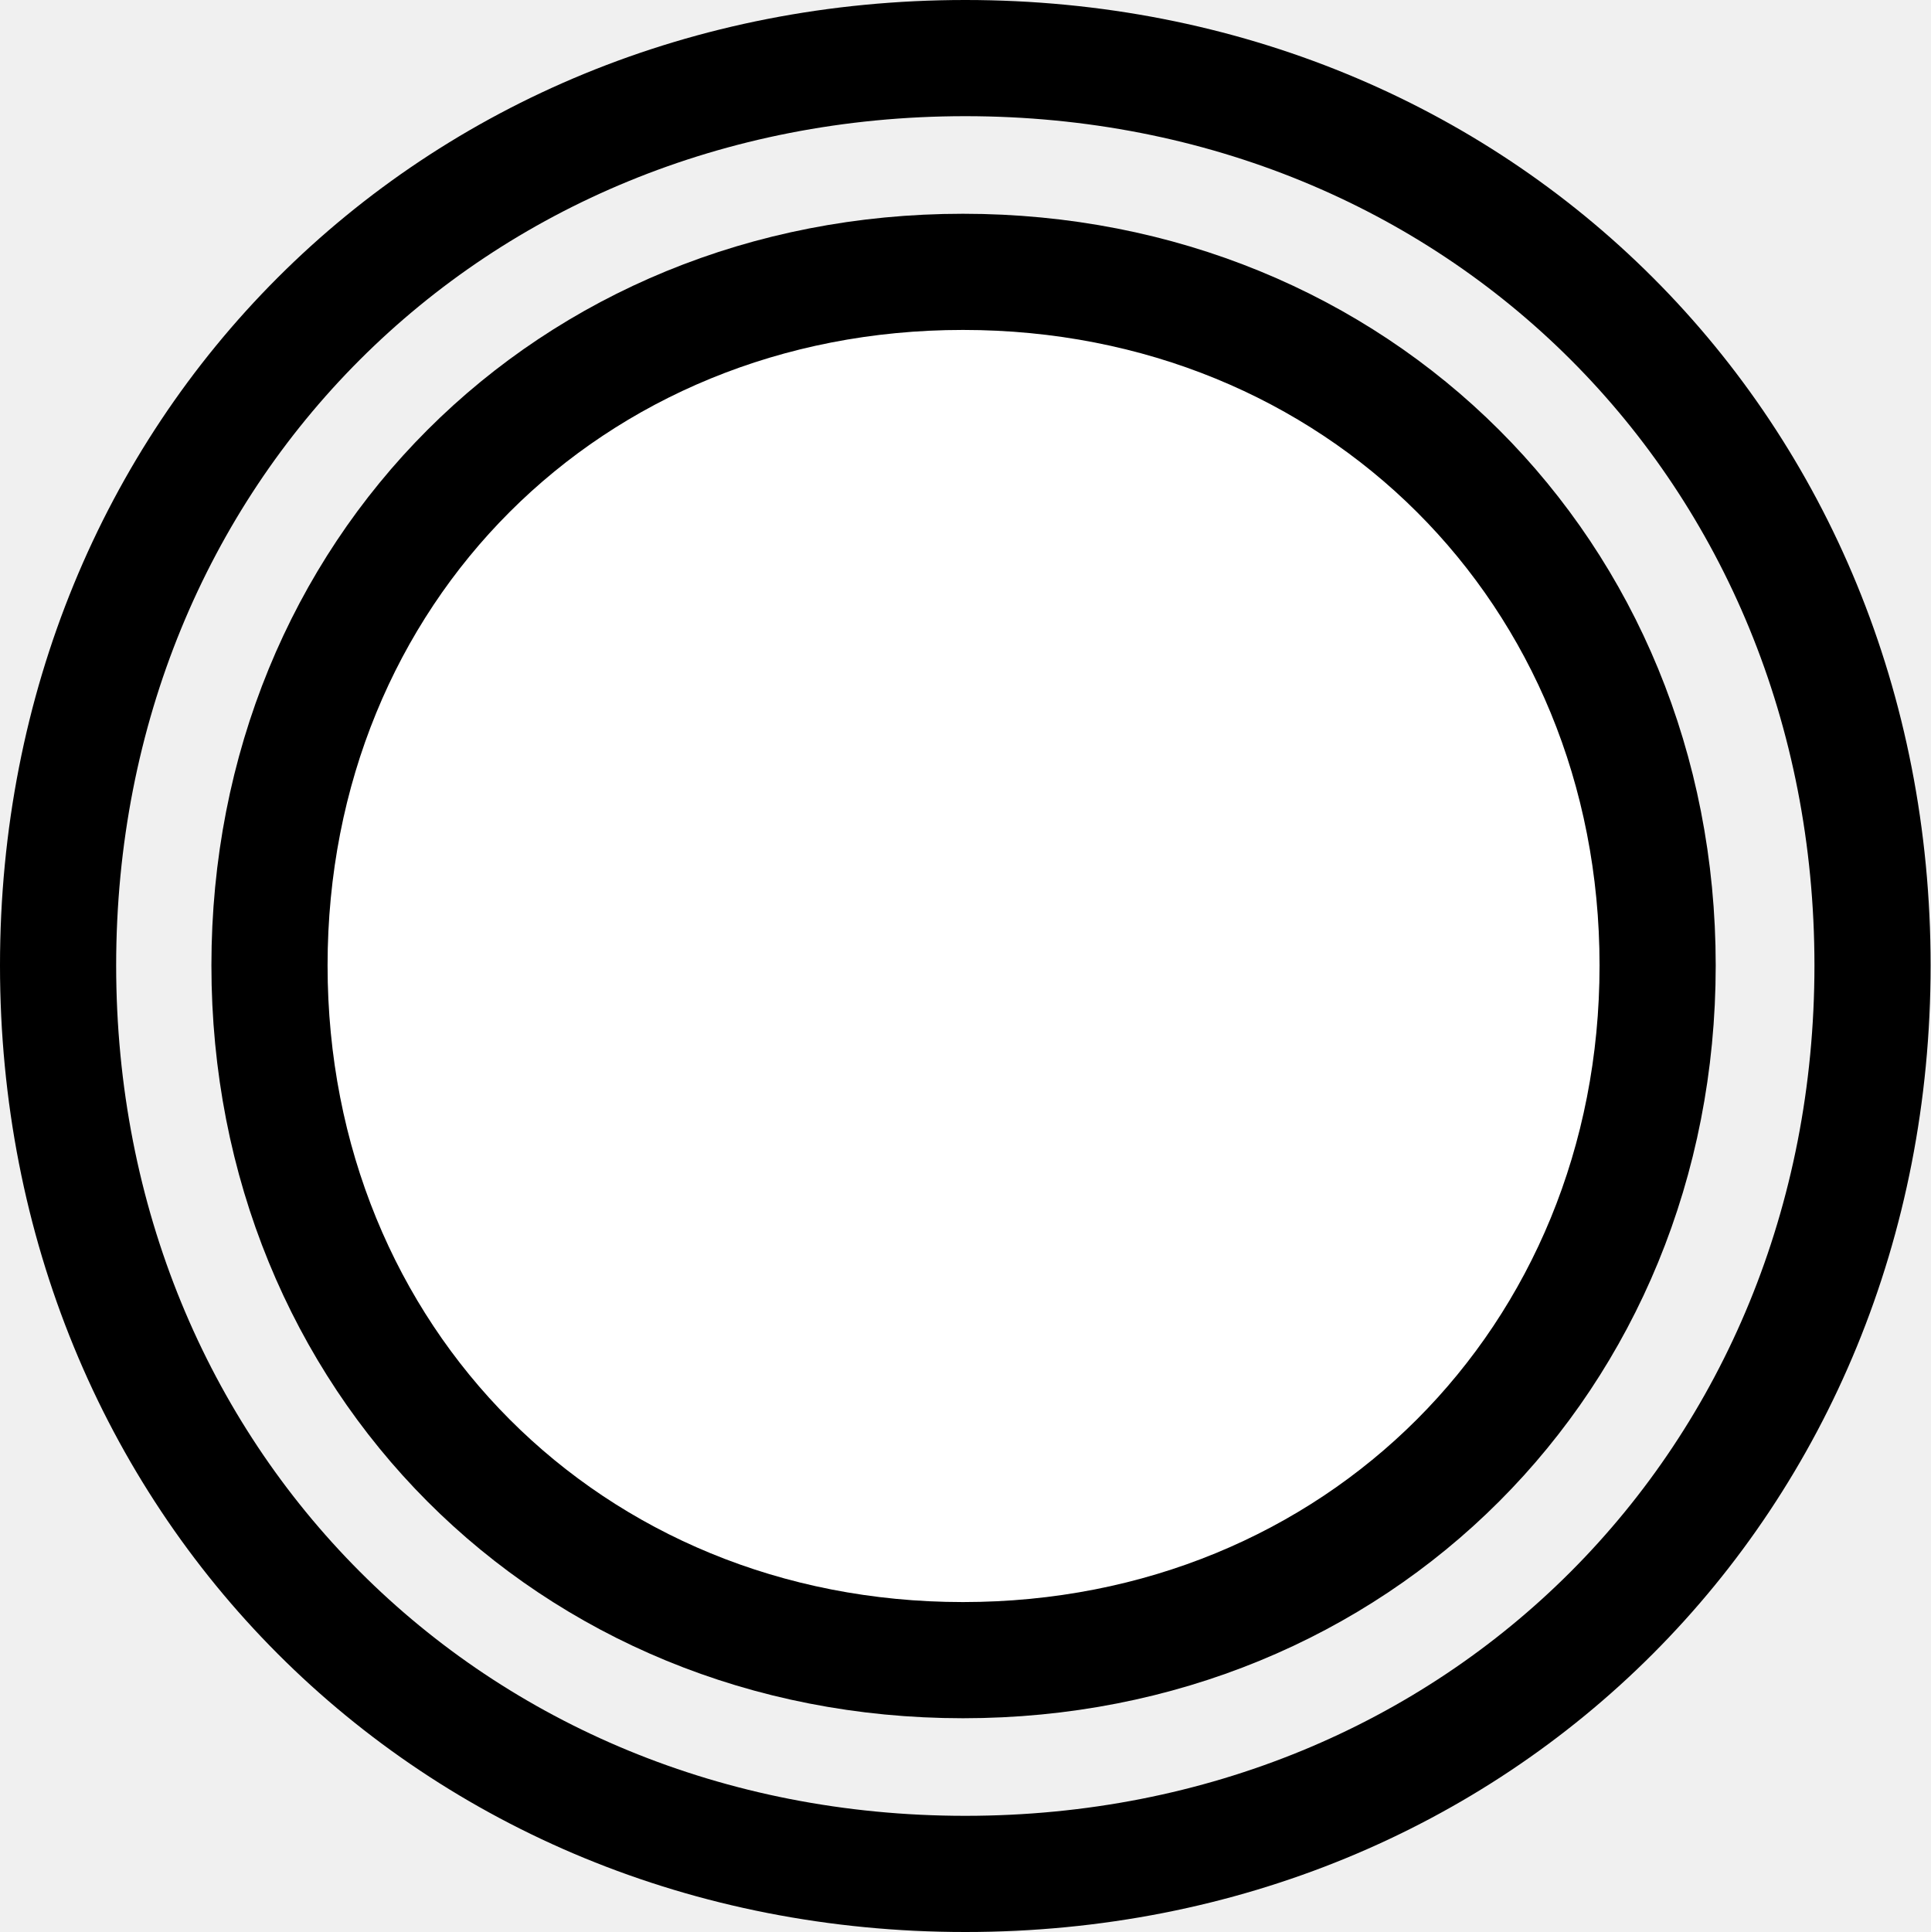
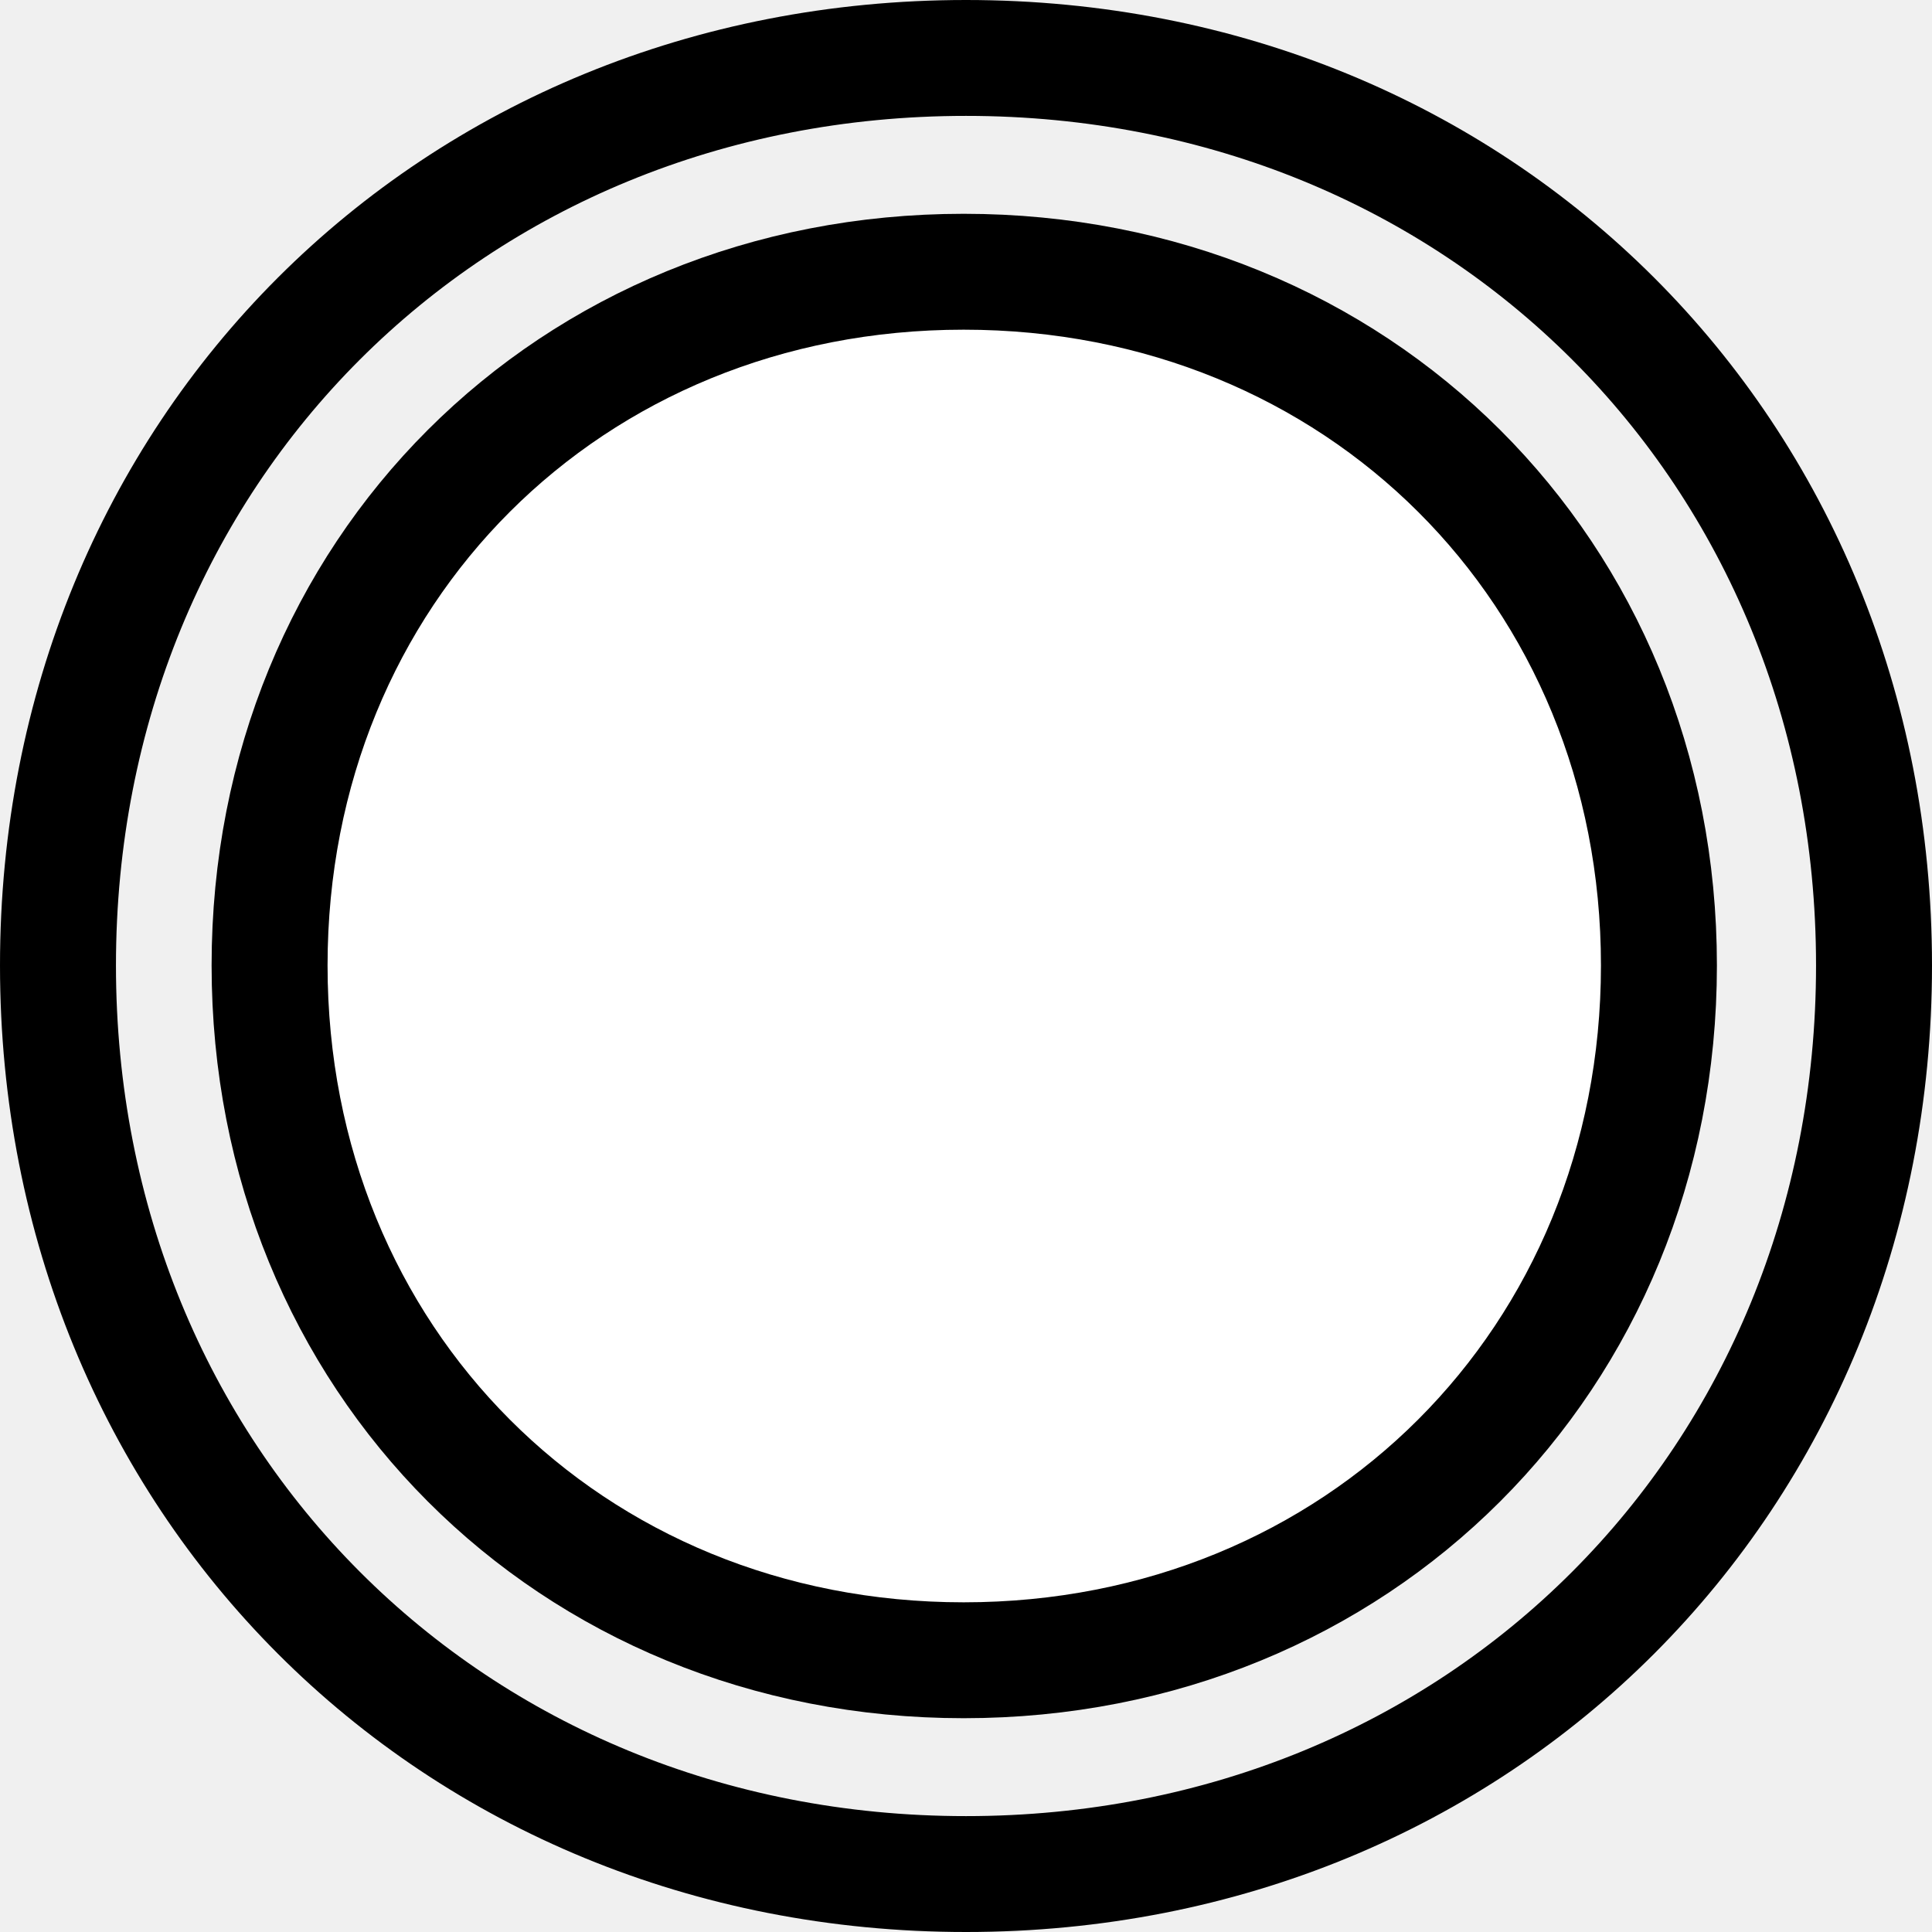
- <svg xmlns="http://www.w3.org/2000/svg" version="1.2" width="16.62mm" height="16.63mm" viewBox="0 0 1662 1663" preserveAspectRatio="xMidYMid" fill-rule="evenodd" stroke-width="28.222" stroke-linejoin="round" xml:space="preserve" id="svg21">
+ <svg xmlns="http://www.w3.org/2000/svg" version="1.2" width="50" height="50" viewBox="0 0 1322.914 1322.917" preserveAspectRatio="xMidYMid" fill-rule="evenodd" stroke-width="28.222" stroke-linejoin="round" xml:space="preserve" id="svg21">
  <defs id="defs25" />
-   <g visibility="visible" id="MasterSlide_1_Default" transform="translate(-1488,-1249)">
+   <g visibility="visible" id="MasterSlide_1_Default" transform="translate(-1488.093,-1249.117)">
    <rect fill="none" stroke="none" x="0" y="0" width="21590" height="27940" id="rect4" />
  </g>
-   <g visibility="visible" id="Slide_1_page1" transform="translate(-1488,-1249)">
-     <g id="DrawingGroup_1">
-       <g id="g12">
-         <path fill="#ffffff" stroke="none" d="m 2317,1483 c 339,0 598,258 598,597 0,339 -259,598 -598,598 -339,0 -597,-259 -597,-598 0,-339 258,-597 597,-597 z" id="path7" />
-         <path fill="none" stroke="#000000" id="Drawing_1_0" stroke-width="100" stroke-linejoin="round" d="m 2317,1483 c 339,0 598,258 598,597 0,339 -259,598 -598,598 -339,0 -597,-259 -597,-598 0,-339 258,-597 597,-597 z" />
-         <rect fill="none" stroke="none" x="1721" y="1484" width="1196" height="1196" id="rect10" />
+   <g visibility="visible" id="Slide_1_page1" transform="matrix(0.7961038,0,0,0.7956264,-1184.708,-993.8424)" style="stroke-width:99.736;stroke-miterlimit:4;stroke-dasharray:none">
+     <g id="DrawingGroup_1" style="stroke-width:99.736;stroke-miterlimit:4;stroke-dasharray:none">
+       <g id="g12" style="stroke-width:99.736;stroke-miterlimit:4;stroke-dasharray:none">
+         <path fill="#ffffff" stroke="none" d="m 2317,1483 c 339,0 598,258 598,597 0,339 -259,598 -598,598 -339,0 -597,-259 -597,-598 0,-339 258,-597 597,-597 z" id="path7" style="stroke-width:99.736;stroke-miterlimit:4;stroke-dasharray:none" />
+         <path fill="none" stroke="#000000" id="Drawing_1_0" stroke-width="100" stroke-linejoin="round" d="m 2317,1483 c 339,0 598,258 598,597 0,339 -259,598 -598,598 -339,0 -597,-259 -597,-598 0,-339 258,-597 597,-597 z" style="stroke-width:99.736;stroke-miterlimit:4;stroke-dasharray:none" />
+         <rect fill="none" stroke="none" x="1721" y="1484" width="1196" height="1196" id="rect10" style="stroke-width:99.736;stroke-miterlimit:4;stroke-dasharray:none" />
      </g>
-       <g id="g17">
-         <path fill="none" stroke="#000000" id="Drawing_2_0" stroke-width="100" stroke-linejoin="round" d="m 2319,1299 c 443,0 781,338 781,781 0,443 -338,782 -781,782 -443,0 -781,-339 -781,-782 0,-443 338,-781 781,-781 z" />
-         <rect fill="none" stroke="none" x="1538" y="1300" width="1563" height="1564" id="rect15" />
+       <g id="g17" style="stroke-width:99.736;stroke-miterlimit:4;stroke-dasharray:none">
+         <path fill="none" stroke="#000000" id="Drawing_2_0" stroke-width="100" stroke-linejoin="round" d="m 2319,1299 c 443,0 781,338 781,781 0,443 -338,782 -781,782 -443,0 -781,-339 -781,-782 0,-443 338,-781 781,-781 z" style="stroke-width:99.736;stroke-miterlimit:4;stroke-dasharray:none" />
+         <rect fill="none" stroke="none" x="1538" y="1300" width="1563" height="1564" id="rect15" style="stroke-width:99.736;stroke-miterlimit:4;stroke-dasharray:none" />
      </g>
    </g>
  </g>
</svg>
